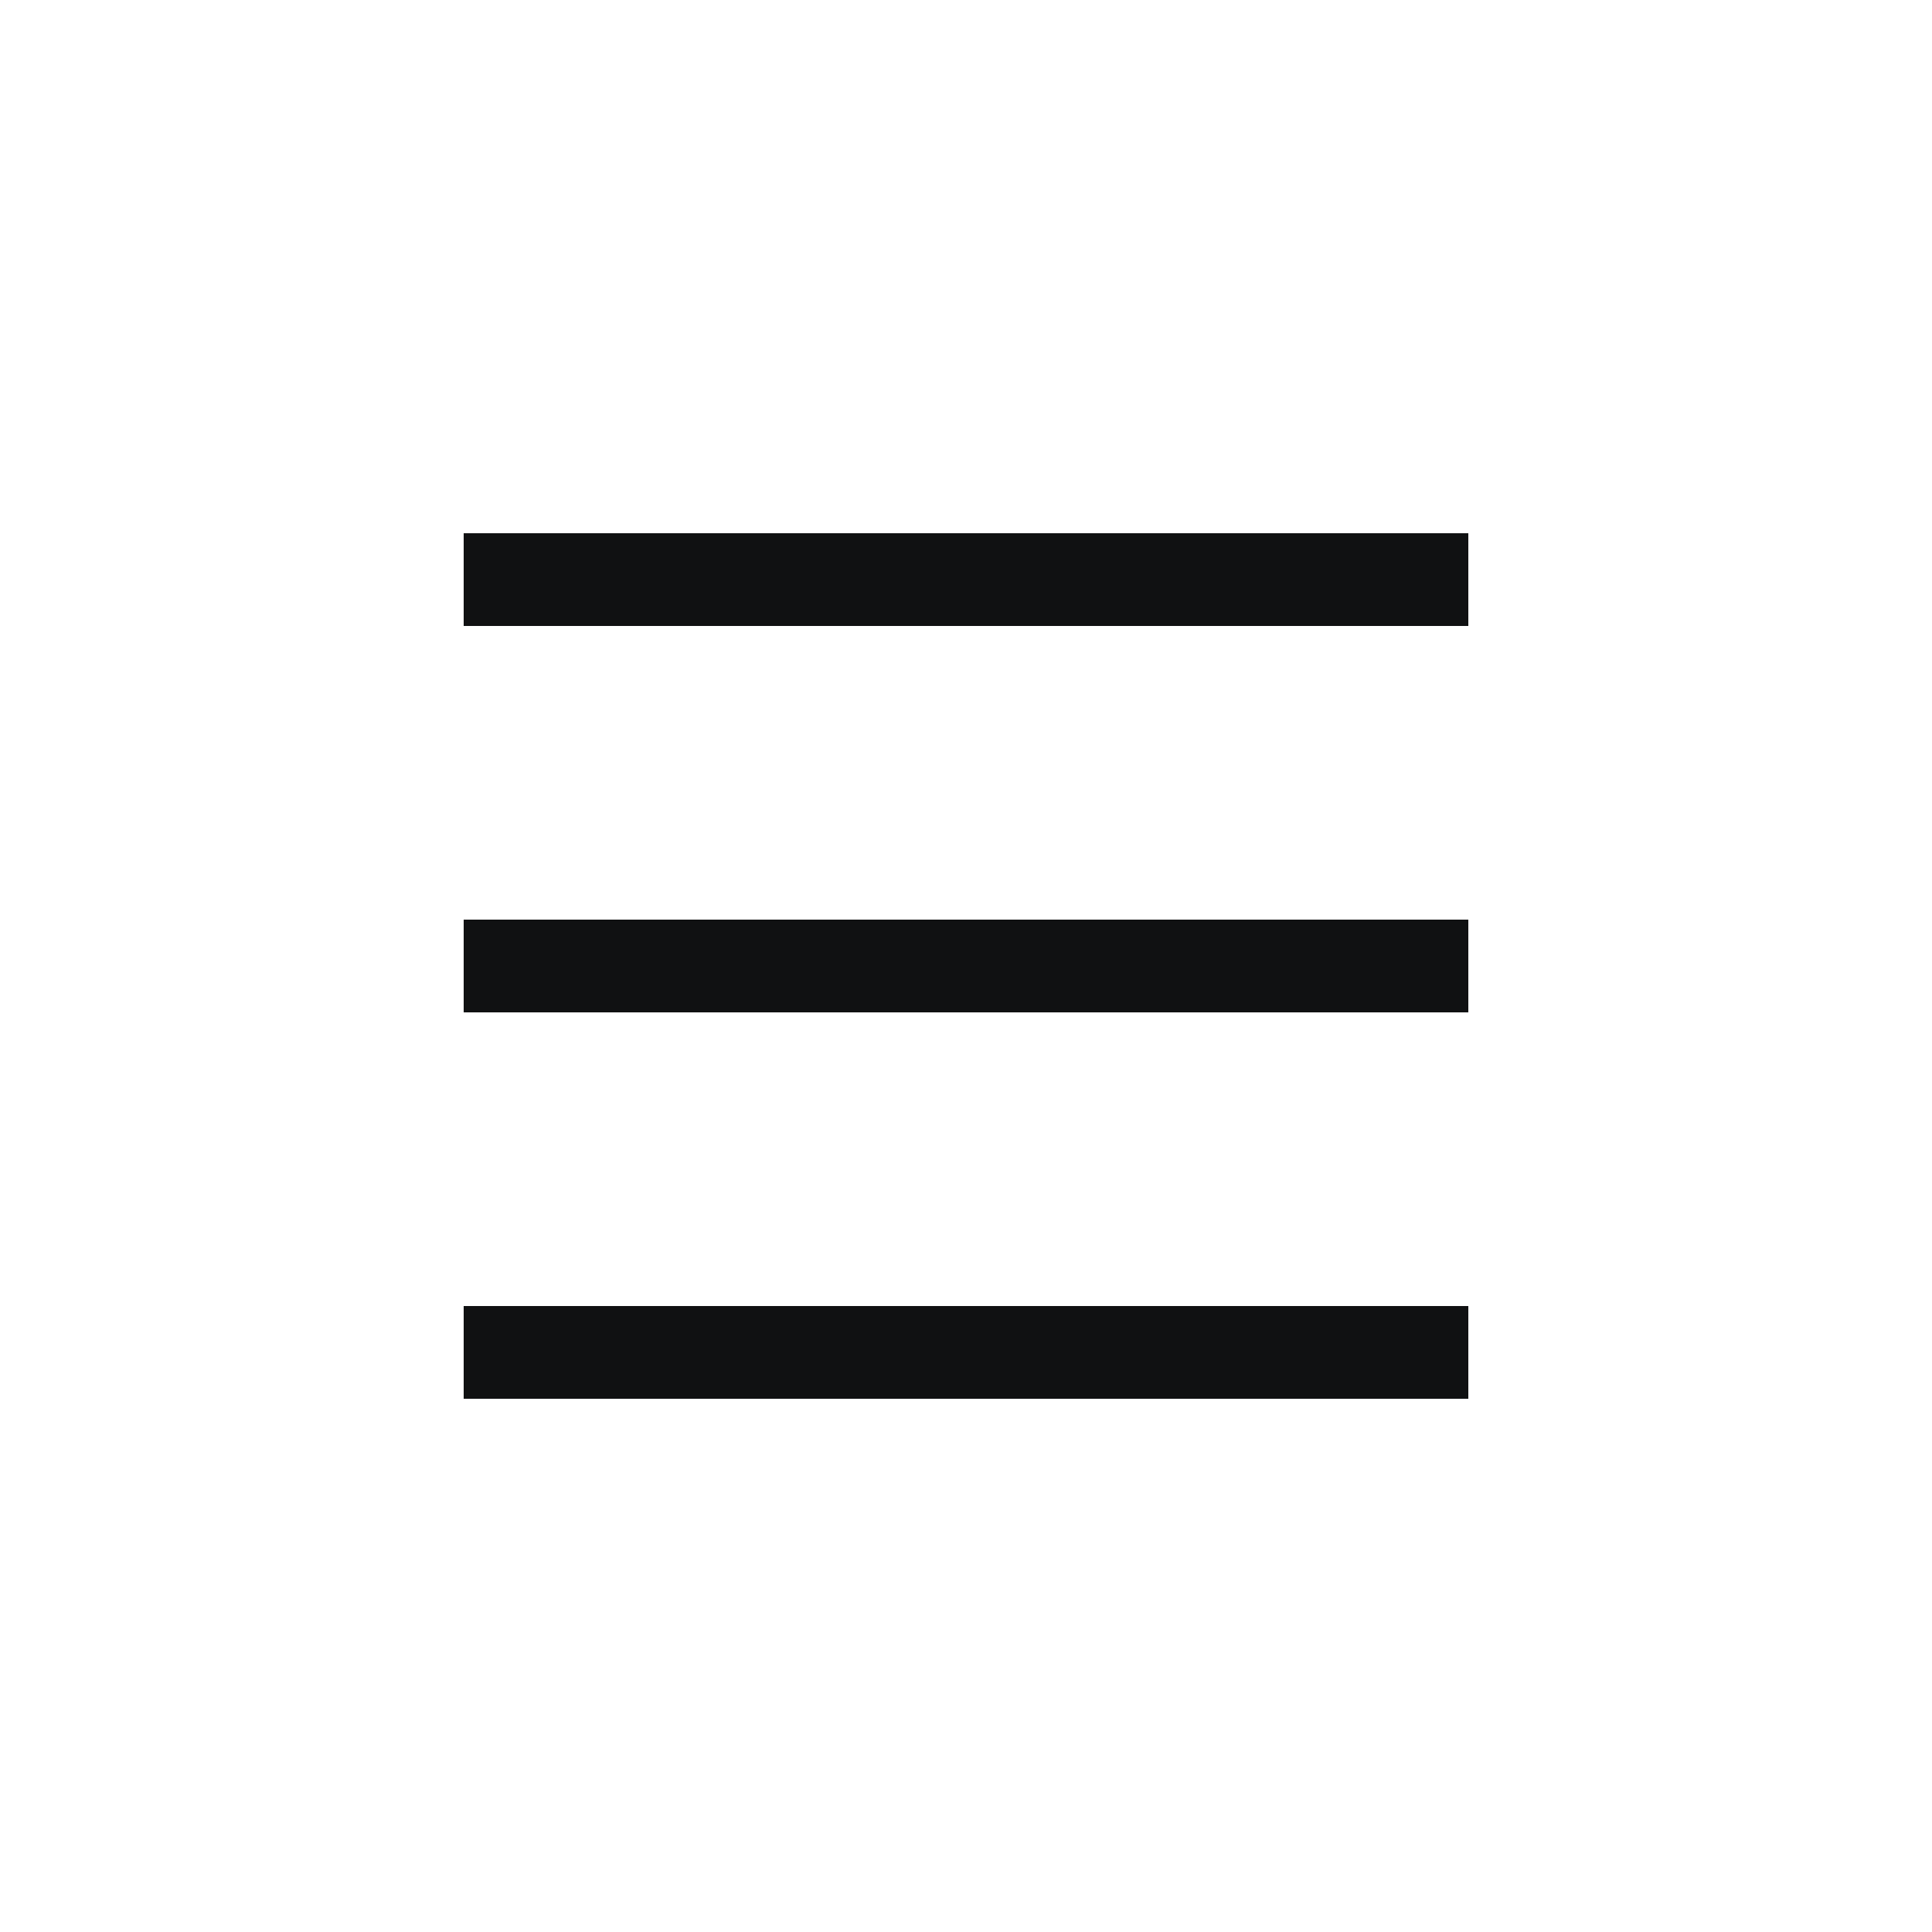
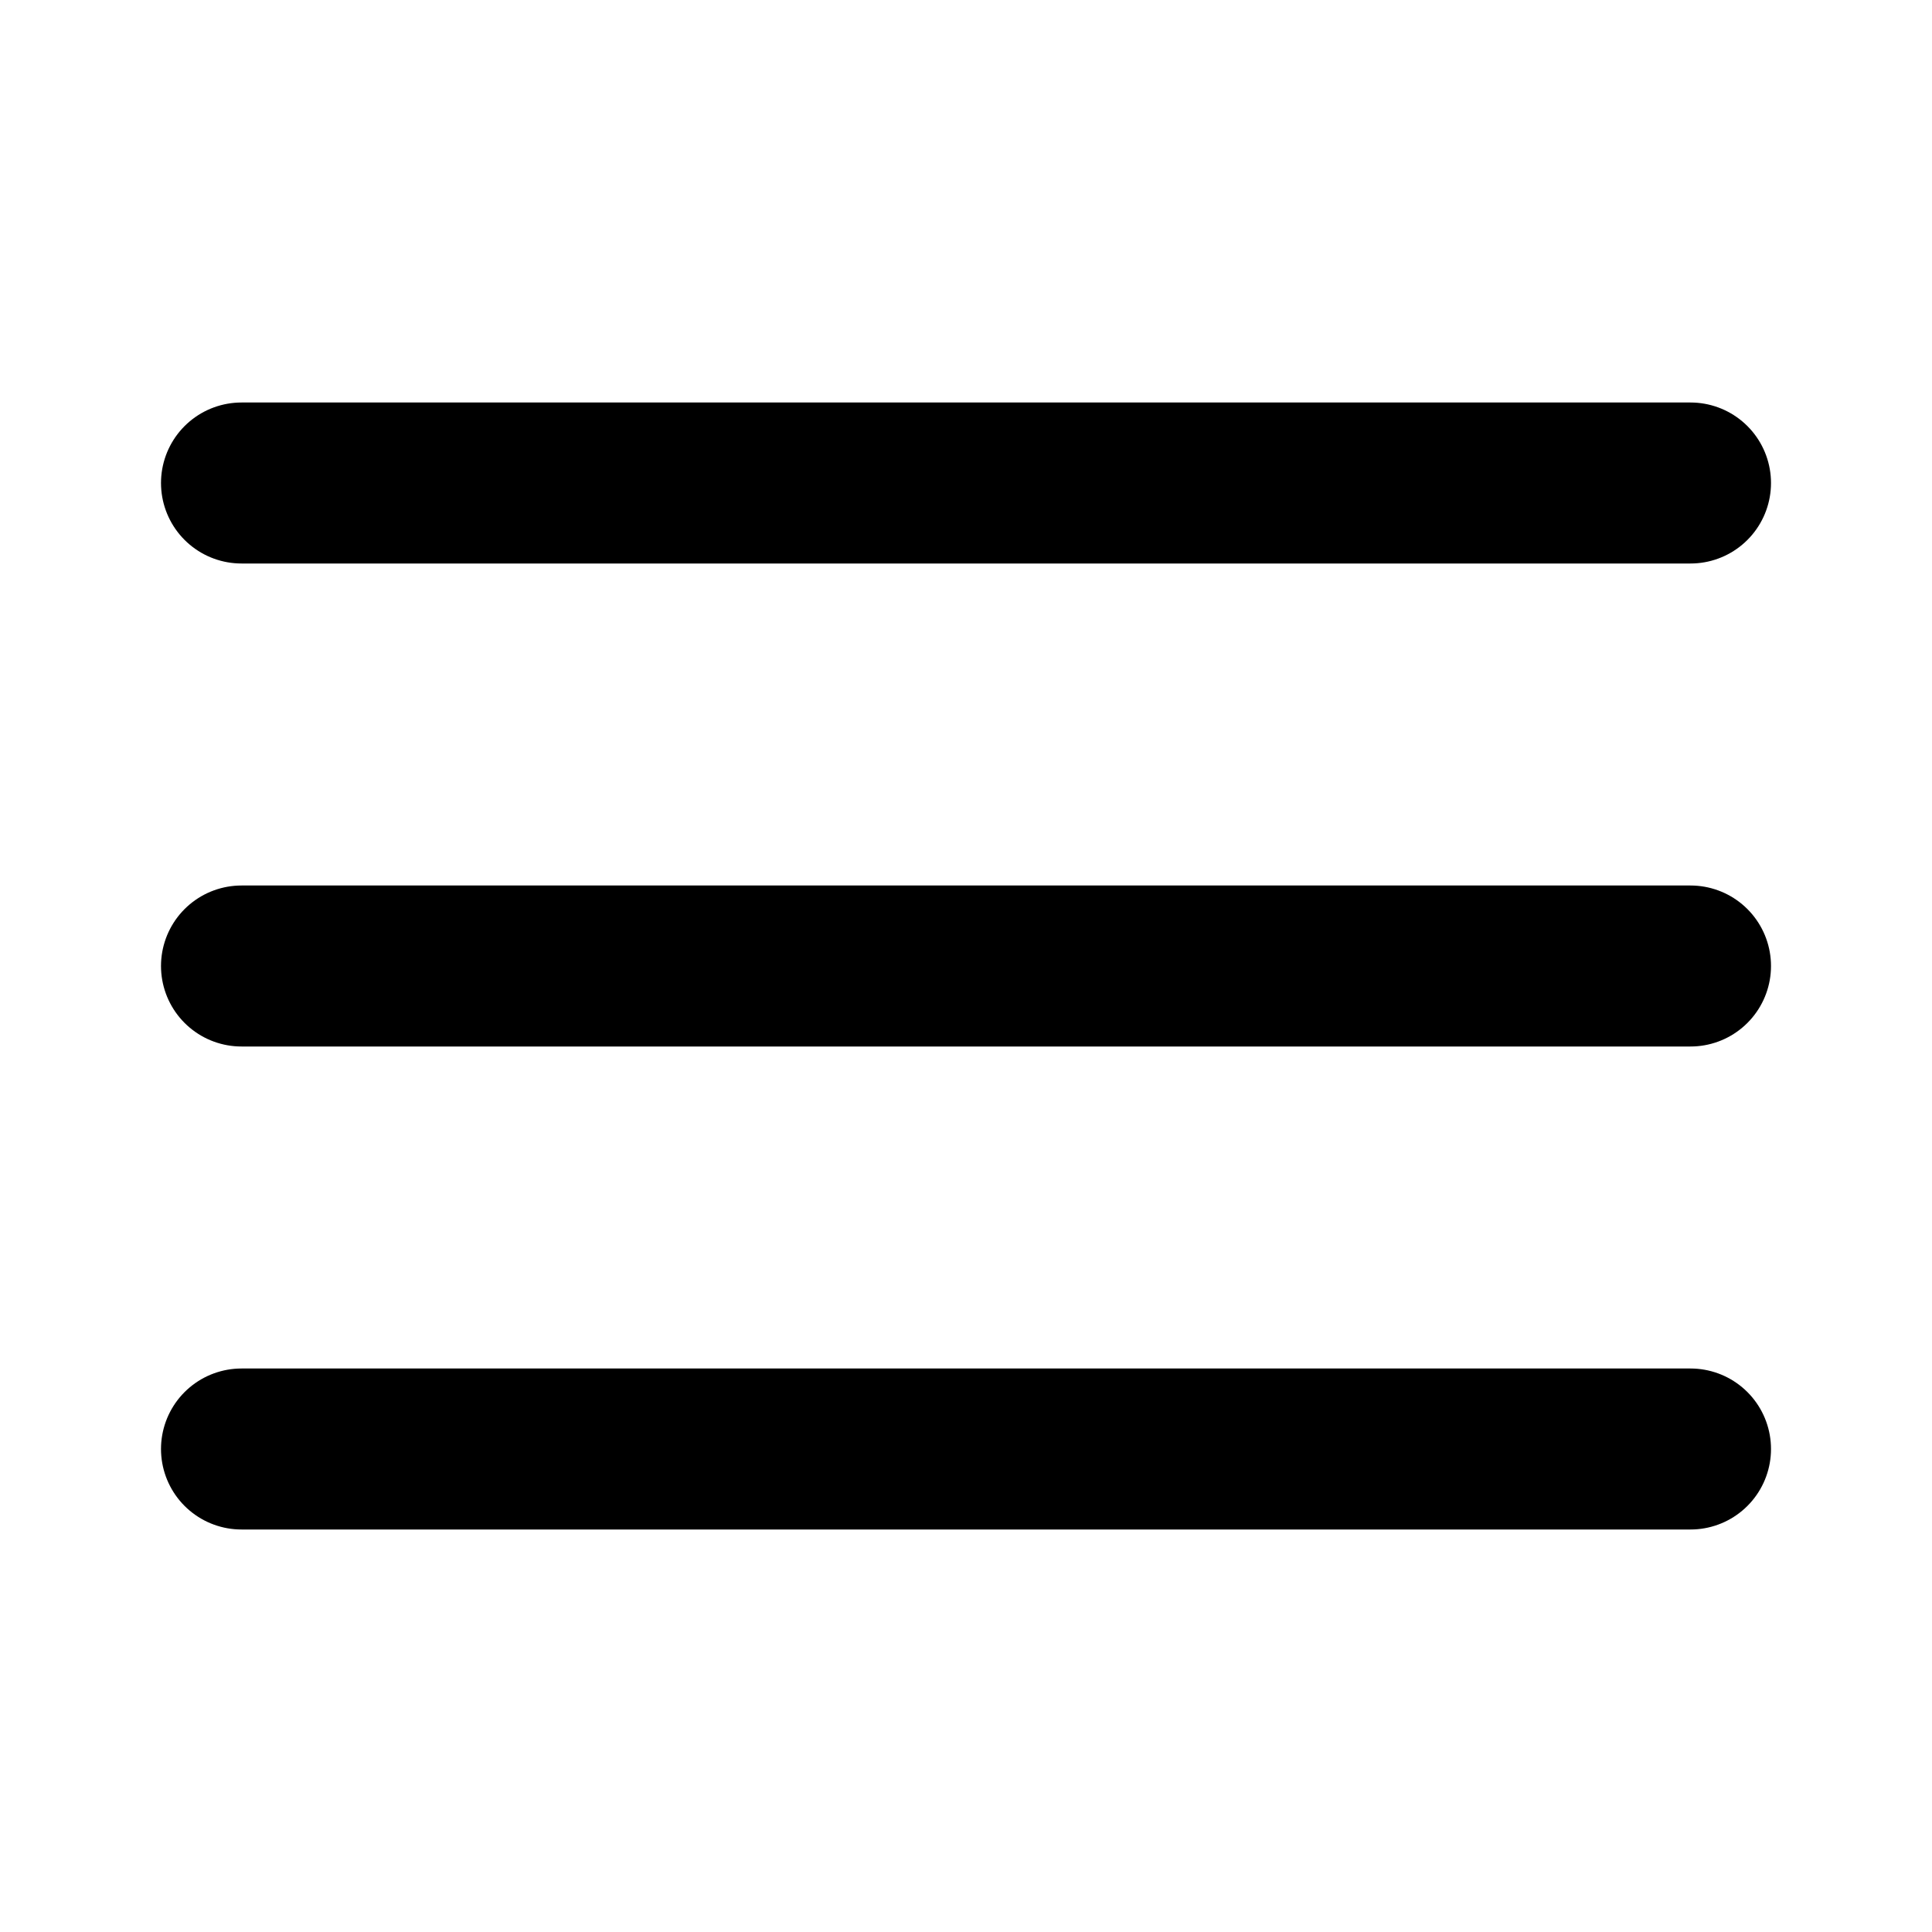
- <svg xmlns="http://www.w3.org/2000/svg" width="25" height="25" viewBox="0 0 25 25" fill="none">
-   <path d="M6 7.5H19M6 17.5H19M6 12.5H19" stroke="#101112" stroke-width="1.2" stroke-linejoin="round" />
+ <svg xmlns="http://www.w3.org/2000/svg" width="24" height="24" viewBox="0 0 24 24" fill="none" stroke="currentColor" stroke-width="2" stroke-linecap="round" stroke-linejoin="round" class="feather feather-menu">
+   <line x1="3" y1="12" x2="21" y2="12" />
+   <line x1="3" y1="6" x2="21" y2="6" />
+   <line x1="3" y1="18" x2="21" y2="18" />
</svg>
